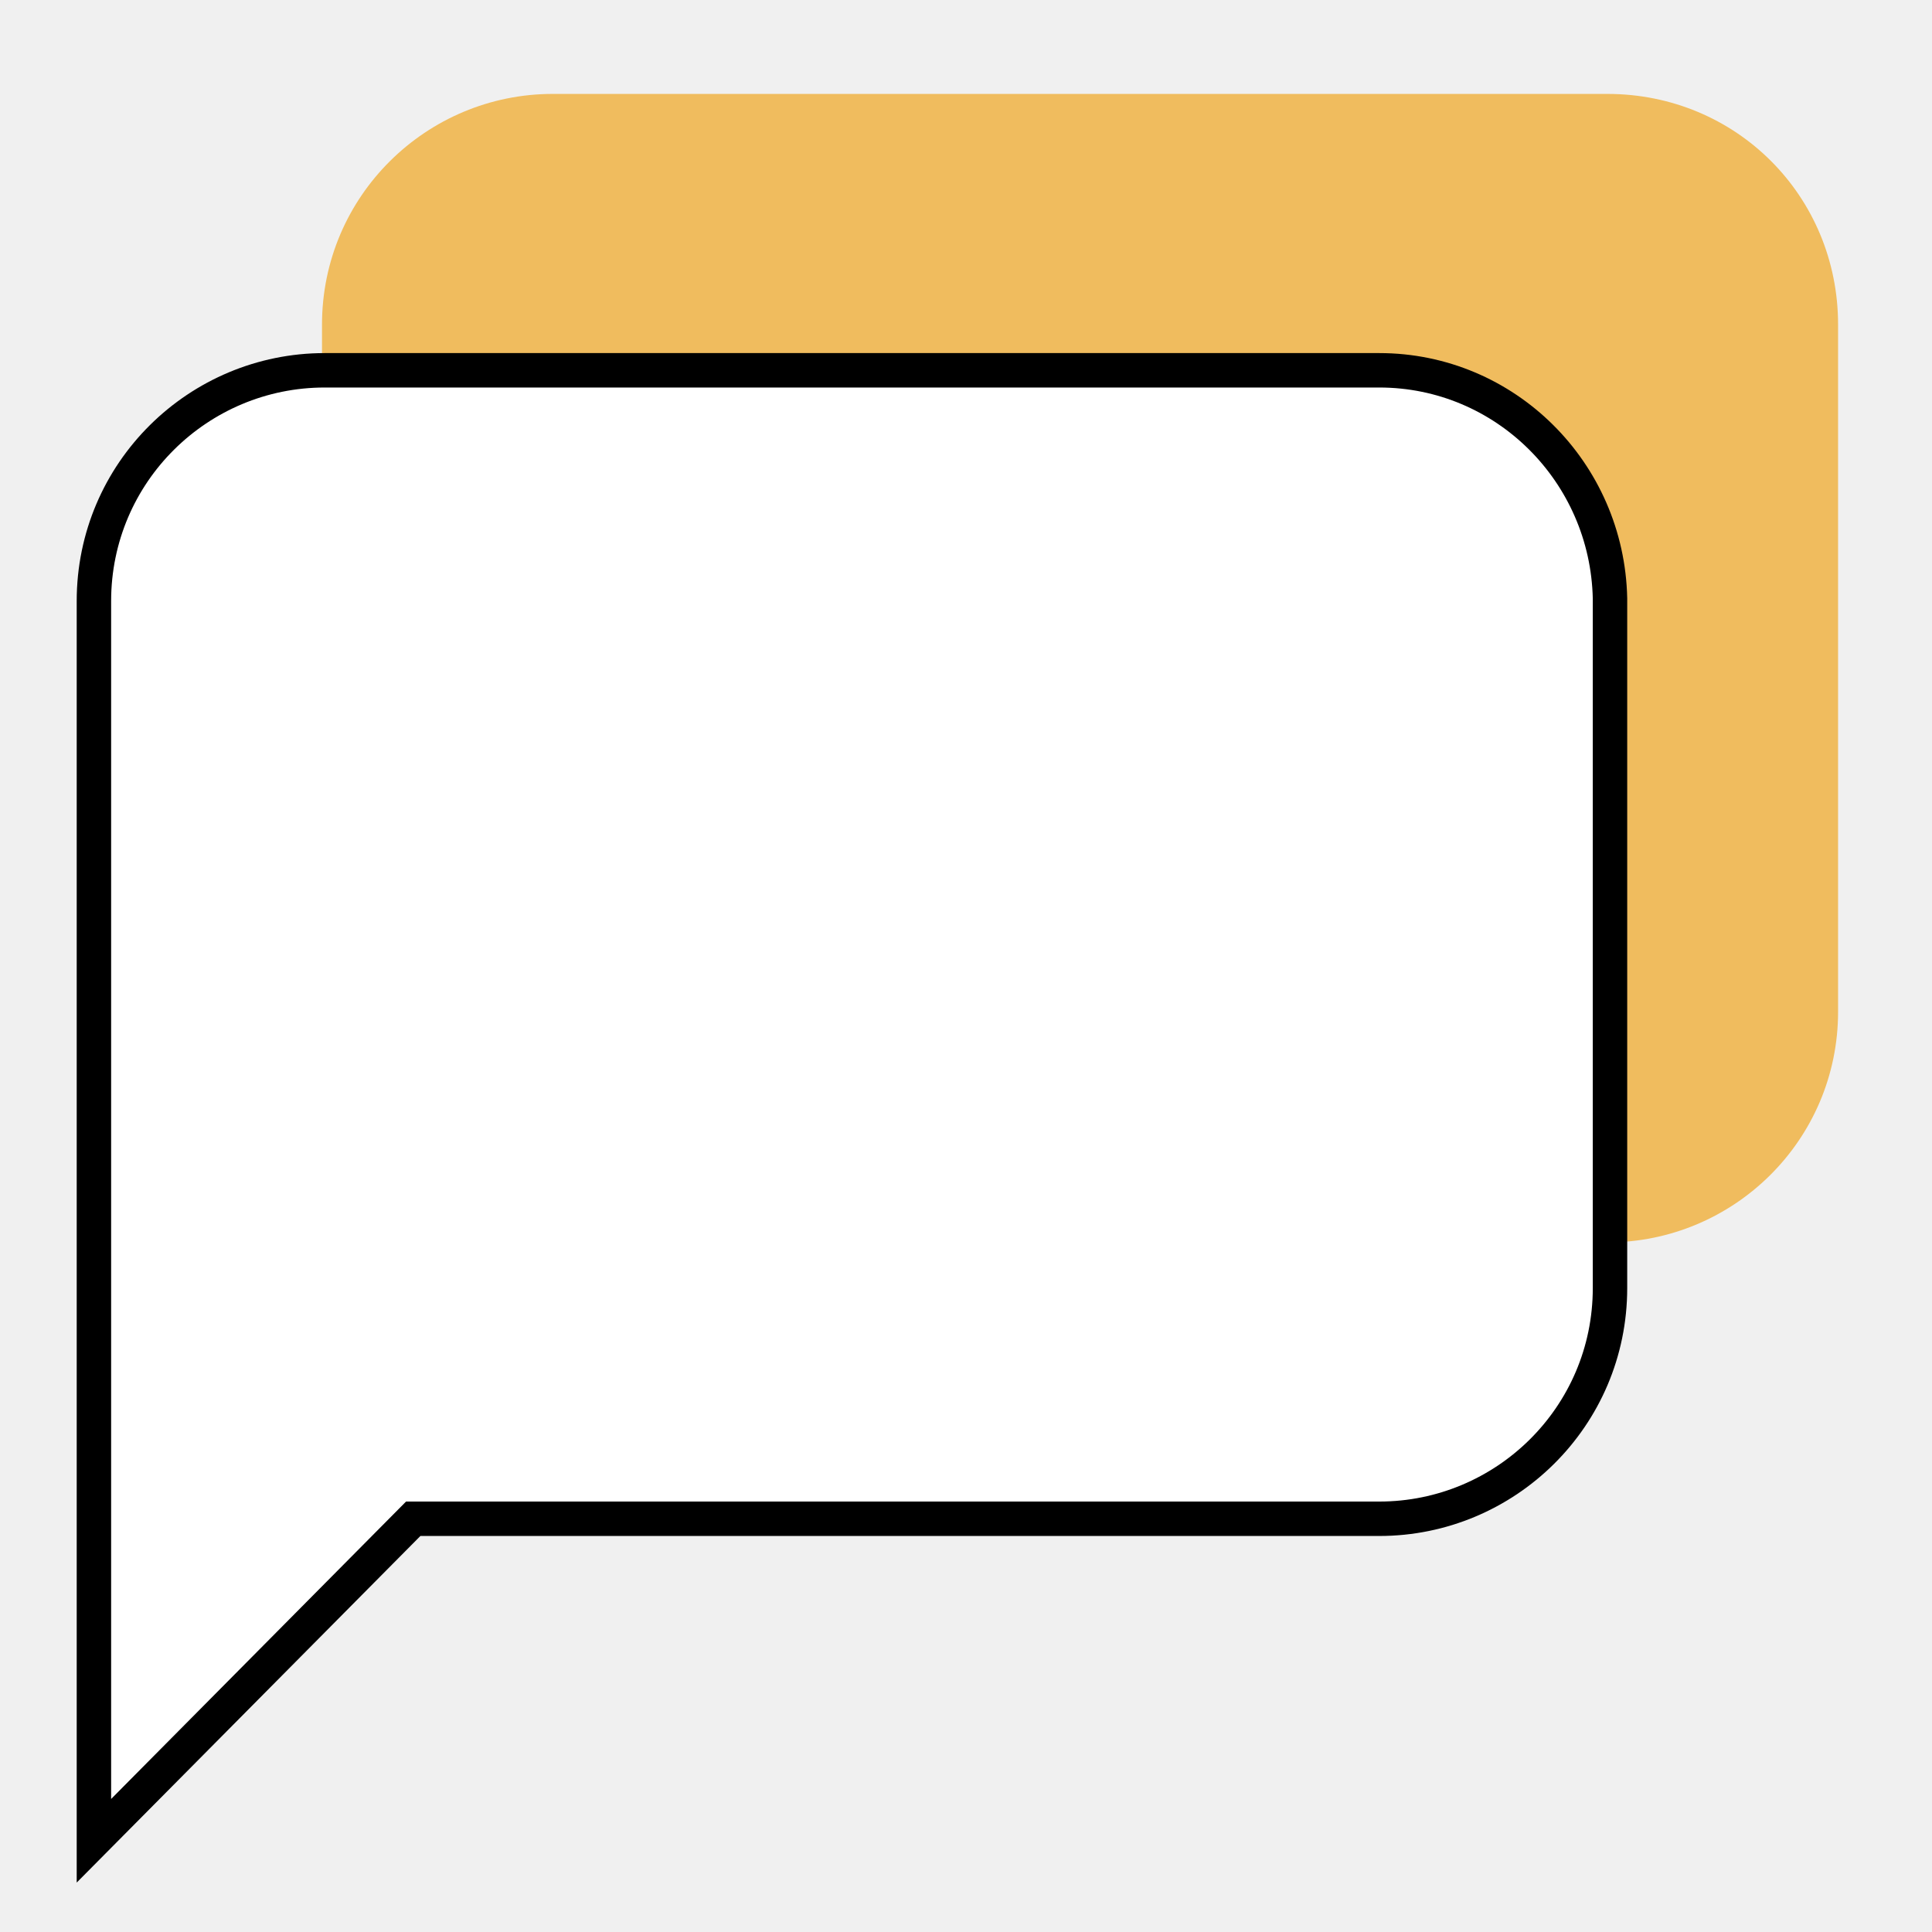
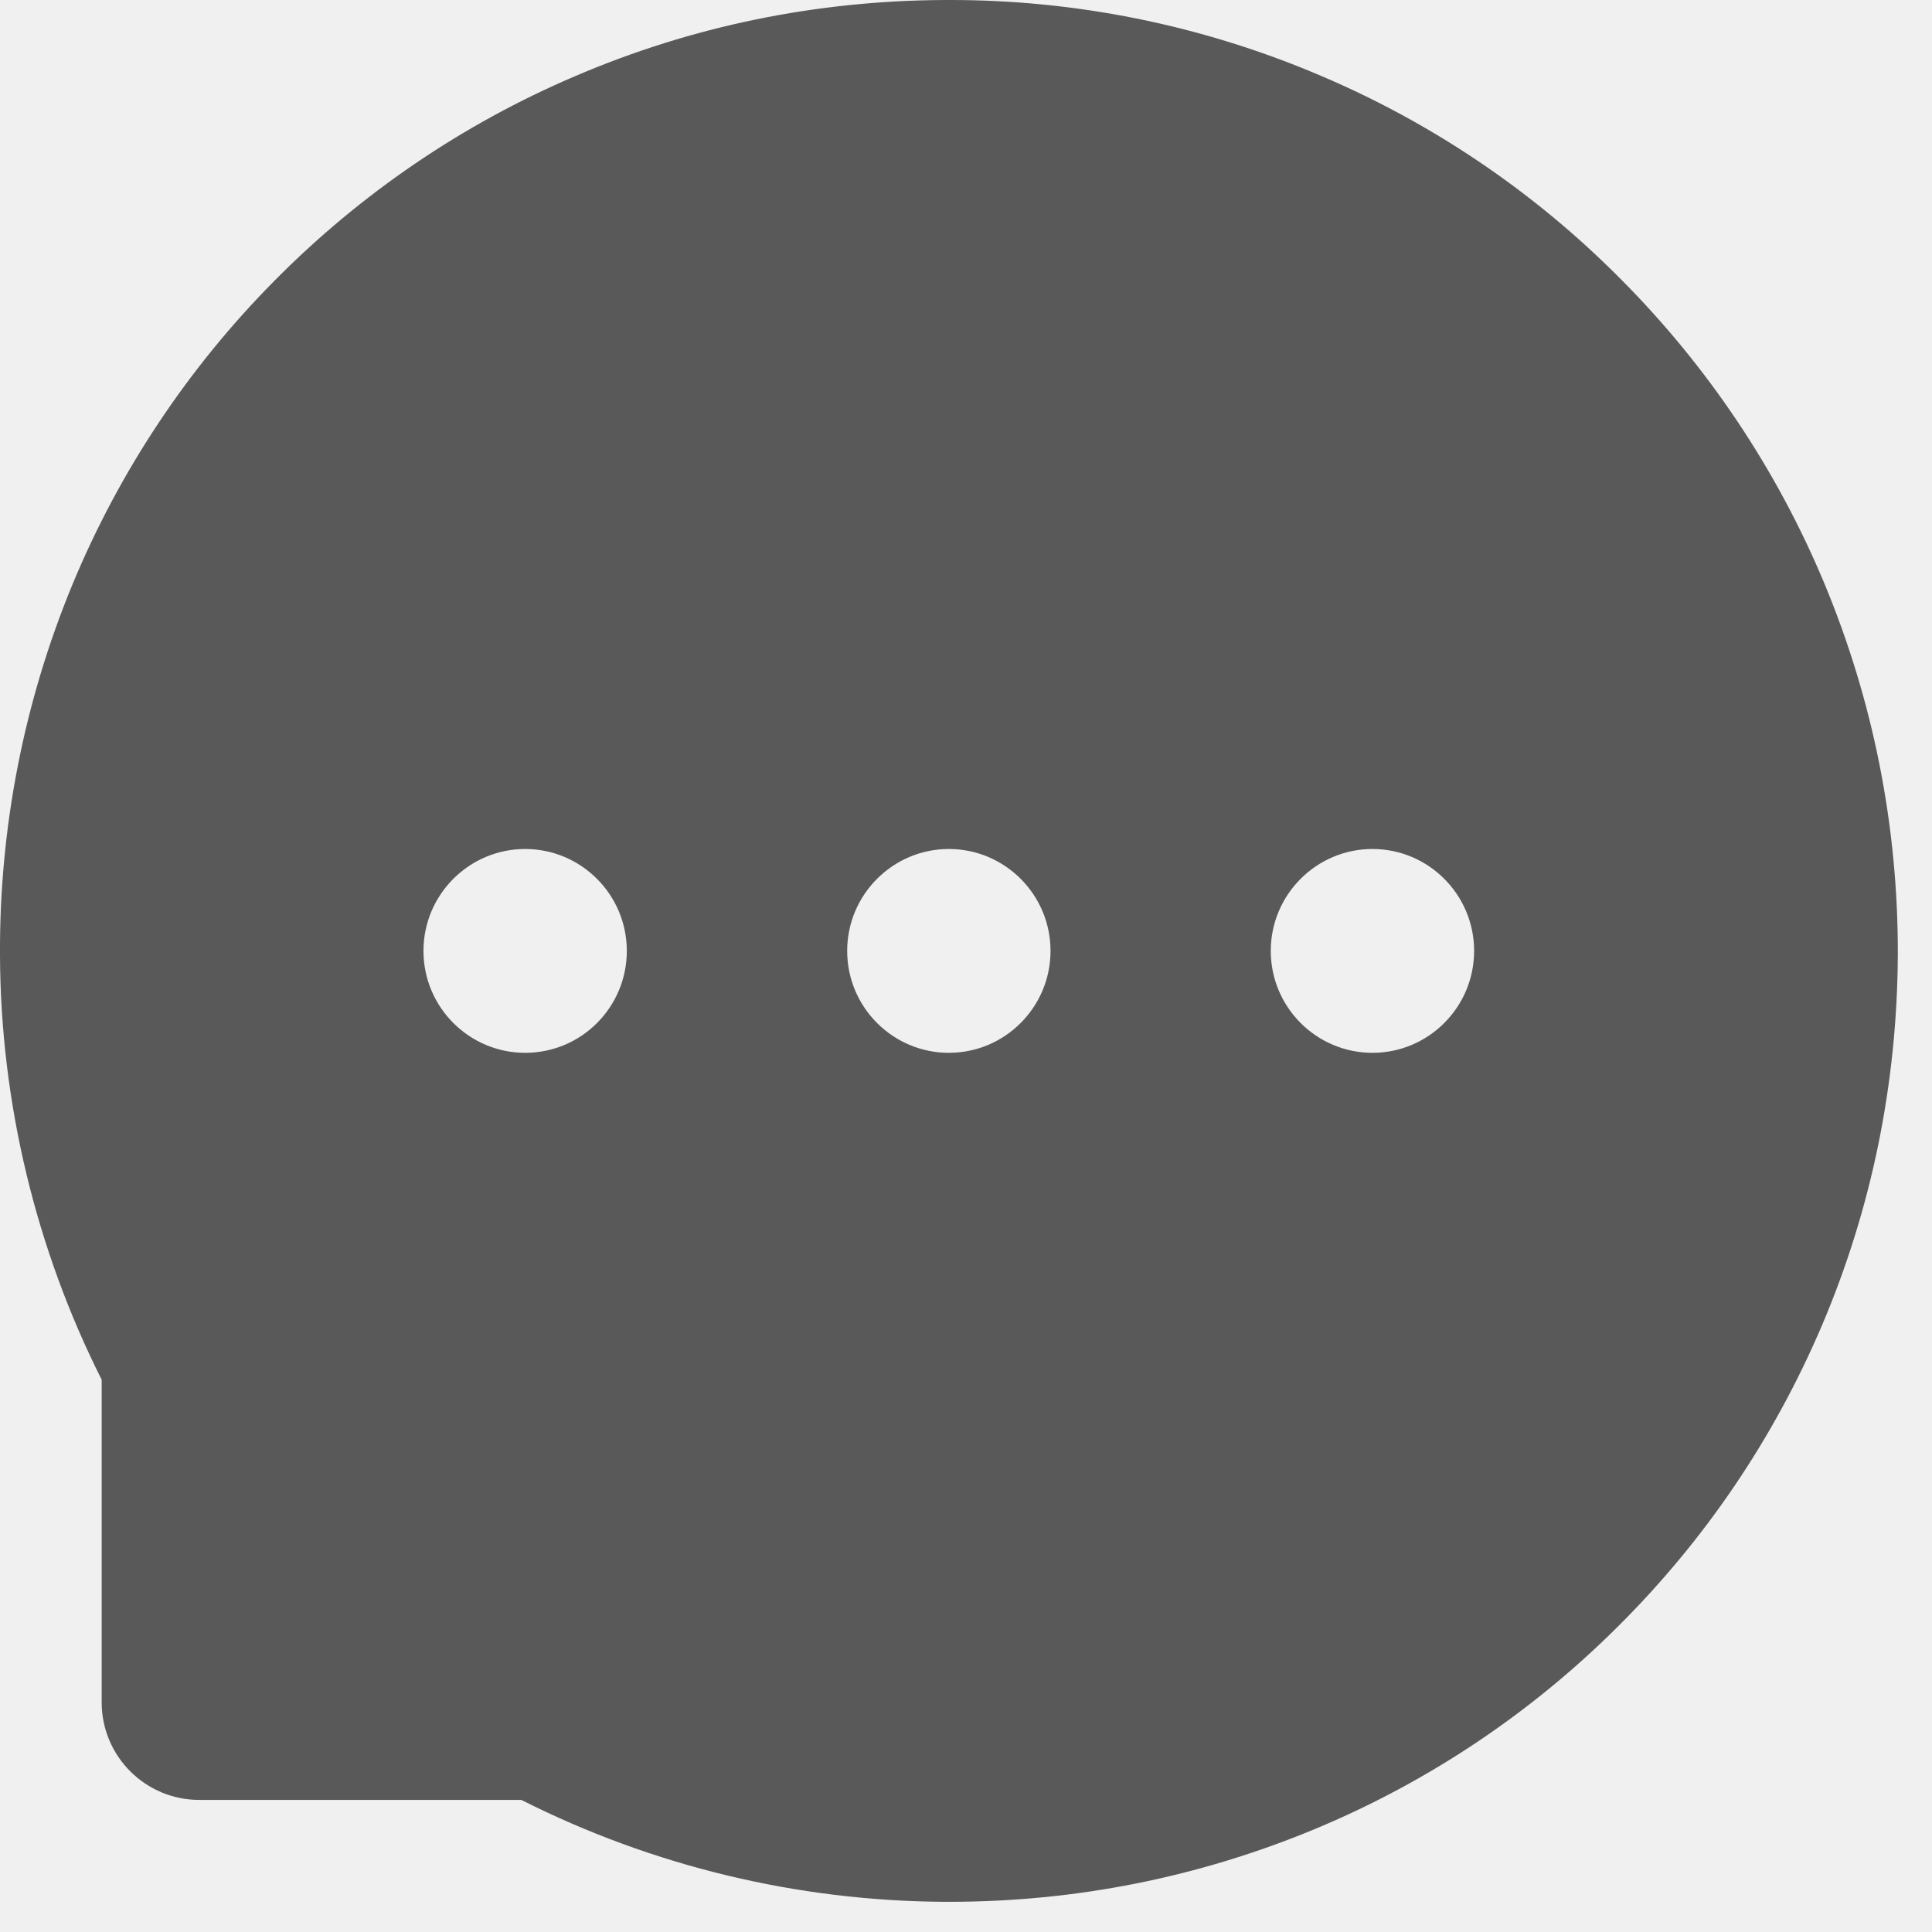
- <svg xmlns="http://www.w3.org/2000/svg" version="1.1" id="Layer_1" x="0px" y="0px" viewBox="0 0 72 72" style="enable-background:new 0 0 72 72;" width="24" height="24" xml:space="preserve">
-   <style type="text/css">
- 	.st0{fill:#F0BC5E;}
- 	.st1{fill:#FFFFFF;stroke:#000000;stroke-width:1.283;stroke-miterlimit:10;}
- </style>
-   <g>
-     <path class="st0" d="M59.9,3.5H20.6c-4.7,0-8.6,3.8-8.6,8.6v46.2l11.9-12h36c4.7,0,8.6-3.8,8.6-8.6V12.1   C68.5,7.3,64.7,3.5,59.9,3.5z" />
-     <path class="st1" d="M51.4,13.8H12.1c-4.7,0-8.6,3.8-8.6,8.6v46.2l11.9-12h36c4.7,0,8.6-3.8,8.6-8.6V22.3   C59.9,17.6,56.1,13.8,51.4,13.8z" />
-   </g>
+ <svg xmlns="http://www.w3.org/2000/svg" width="16" height="16" viewBox="0 0 16 16" fill="none">
+   <path d="M15.105 4.823C14.711 3.882 14.137 3.027 13.416 2.305C12.697 1.581 11.843 1.006 10.902 0.612C9.938 0.206 8.903 -0.002 7.858 1.61883e-05H7.822C6.759 0.005 5.731 0.216 4.762 0.631C3.829 1.029 2.983 1.606 2.271 2.327C1.557 3.048 0.99 3.9 0.601 4.838C0.198 5.812 -0.006 6.857 0 7.912C0.005 9.132 0.297 10.343 0.842 11.426V14.098C0.842 14.544 1.204 14.906 1.649 14.906H4.317C5.405 15.455 6.606 15.744 7.824 15.75H7.861C8.912 15.75 9.93 15.546 10.89 15.147C11.826 14.758 12.677 14.189 13.395 13.474C14.119 12.755 14.688 11.915 15.088 10.978C15.501 10.007 15.711 8.975 15.717 7.91C15.72 6.84 15.513 5.801 15.105 4.823ZM4.349 8.719C3.885 8.719 3.507 8.341 3.507 7.875C3.507 7.409 3.885 7.031 4.349 7.031C4.813 7.031 5.191 7.409 5.191 7.875C5.191 8.341 4.815 8.719 4.349 8.719ZM7.858 8.719C7.394 8.719 7.016 8.341 7.016 7.875C7.016 7.409 7.394 7.031 7.858 7.031C8.322 7.031 8.7 7.409 8.7 7.875C8.7 8.341 8.322 8.719 7.858 8.719ZM11.366 8.719C10.902 8.719 10.524 8.341 10.524 7.875C10.524 7.409 10.902 7.031 11.366 7.031C11.83 7.031 12.208 7.409 12.208 7.875C12.208 8.341 11.83 8.719 11.366 8.719Z" fill="#595959" />
</svg>
